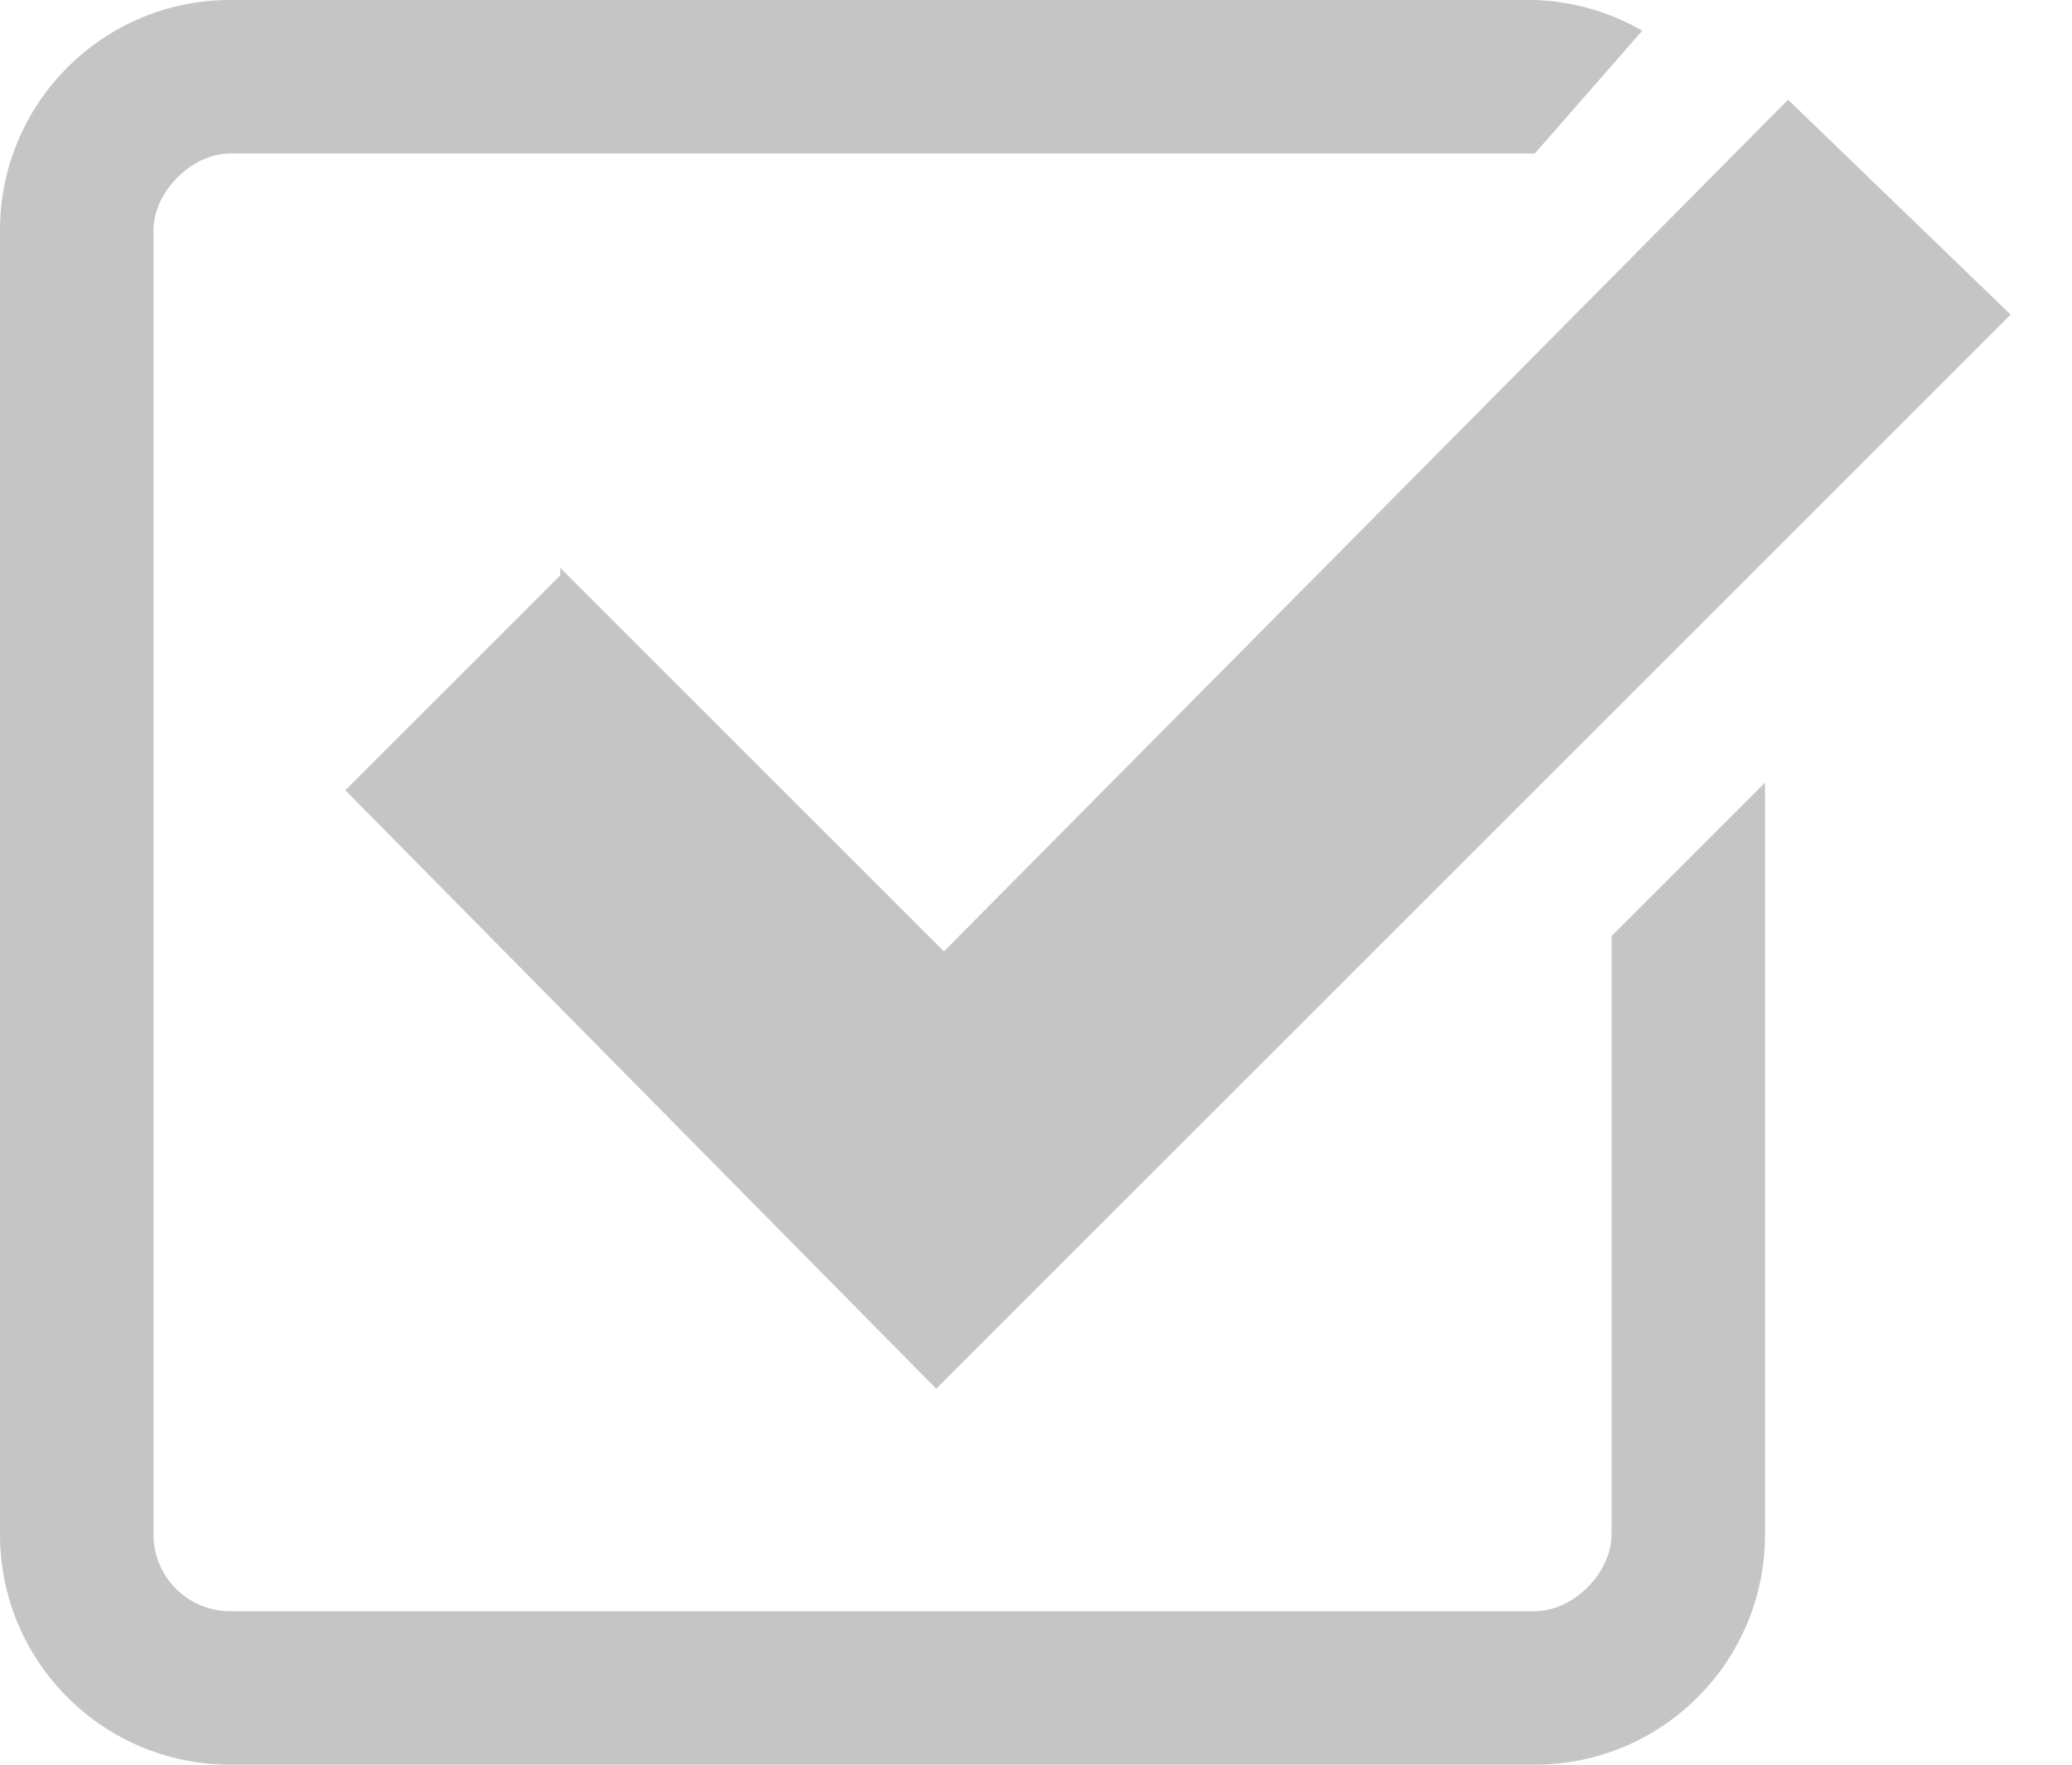
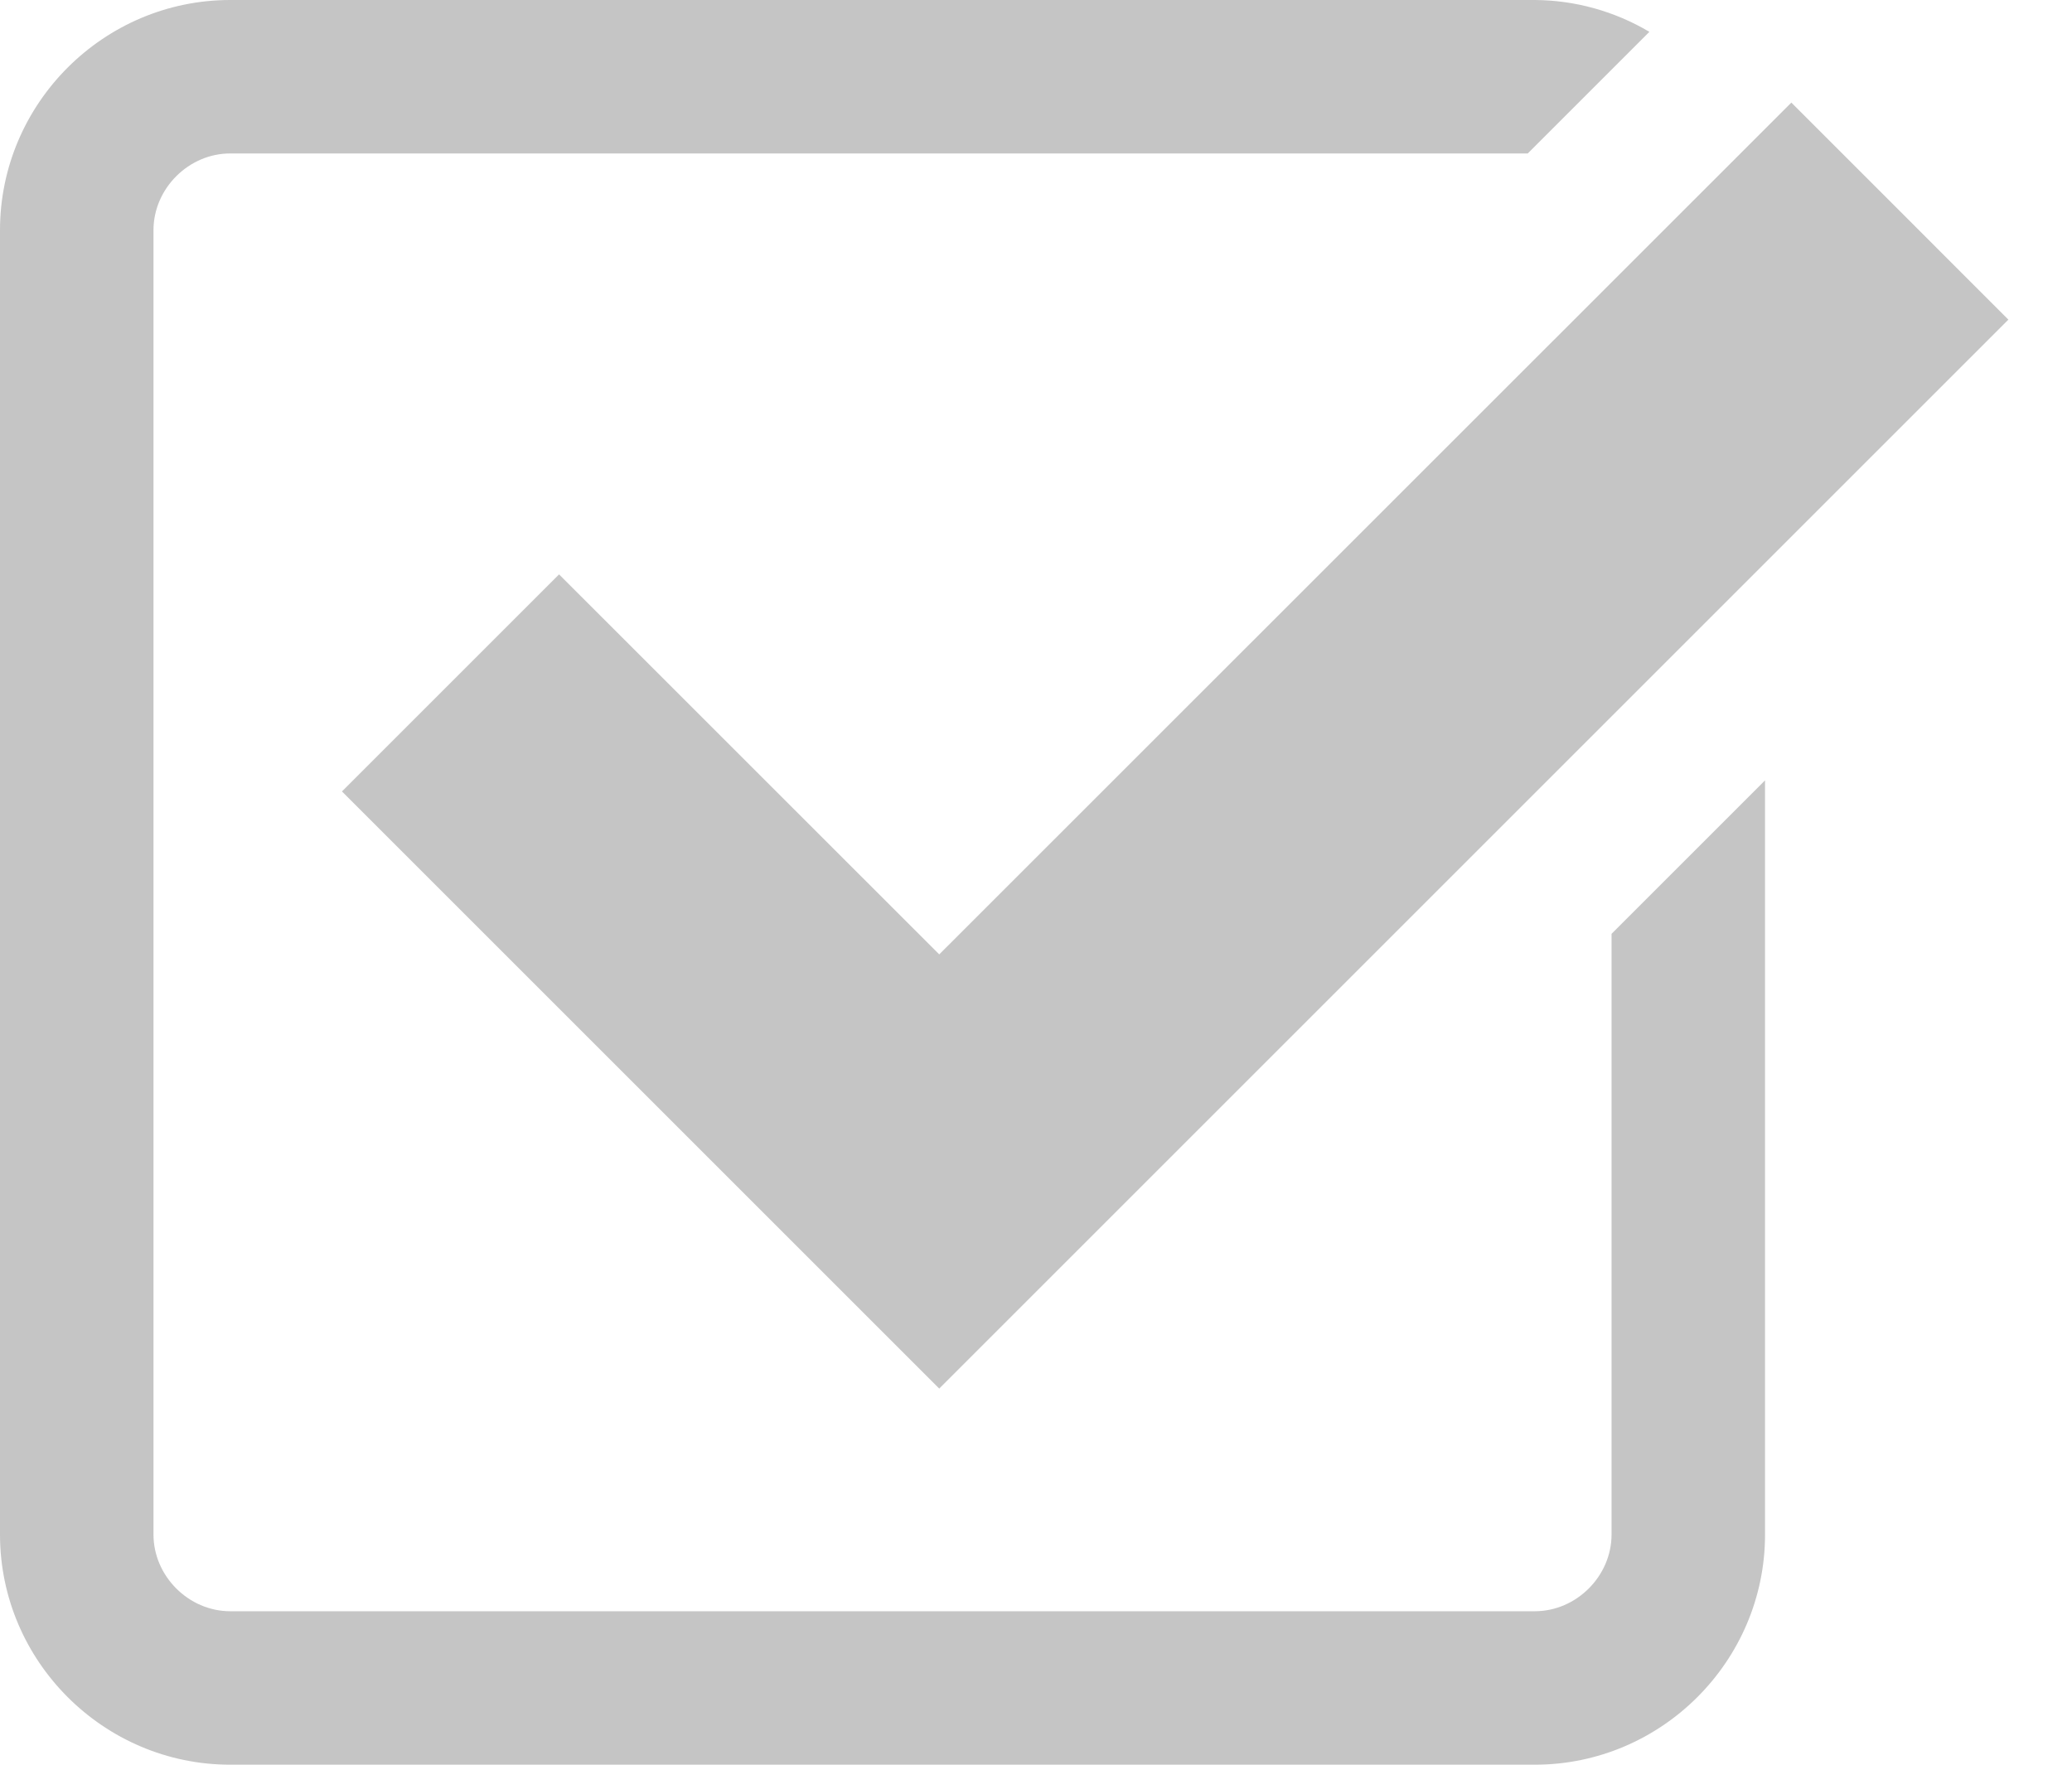
- <svg xmlns="http://www.w3.org/2000/svg" width="27" height="23" fill="none">
-   <path d="M7.3 7.5l-2.8 2.8 7.7 7.8 14-14-2.9-2.8-11 11.1-5-5z" fill="#C5C5C5" />
-   <path d="M21 20c0 .5-.5 1-1 1H3a1 1 0 01-1-1V3c0-.5.5-1 1-1h17L21.4.4A3 3 0 0020 0H3a3 3 0 00-3 3v17a3 3 0 003 3h17a3 3 0 003-3v-9.8l-2 2V20z" fill="#C5C5C5" />
+ <svg xmlns="http://www.w3.org/2000/svg" width="27" height="23" viewBox="0 0 27 23" fill="none">
+   <path d="M7.285 7.486L4.456 10.315L12.239 18.098L26.171 4.166L23.343 1.337L12.239 12.439L7.285 7.486Z" fill="#C5C5C5" />
+   <path d="M21 20C21 20.542 20.542 21 20 21H3C2.458 21 2 20.542 2 20V3C2 2.458 2.458 2 3 2H19.908L21.493 0.415C21.041 0.147 20.526 0.003 20 0H3C1.35 0 0 1.35 0 3V20C0 21.65 1.35 23 3 23H20C21.65 23 23 21.65 23 20V10.171L21 12.171V20Z" fill="#C5C5C5" />
</svg>
